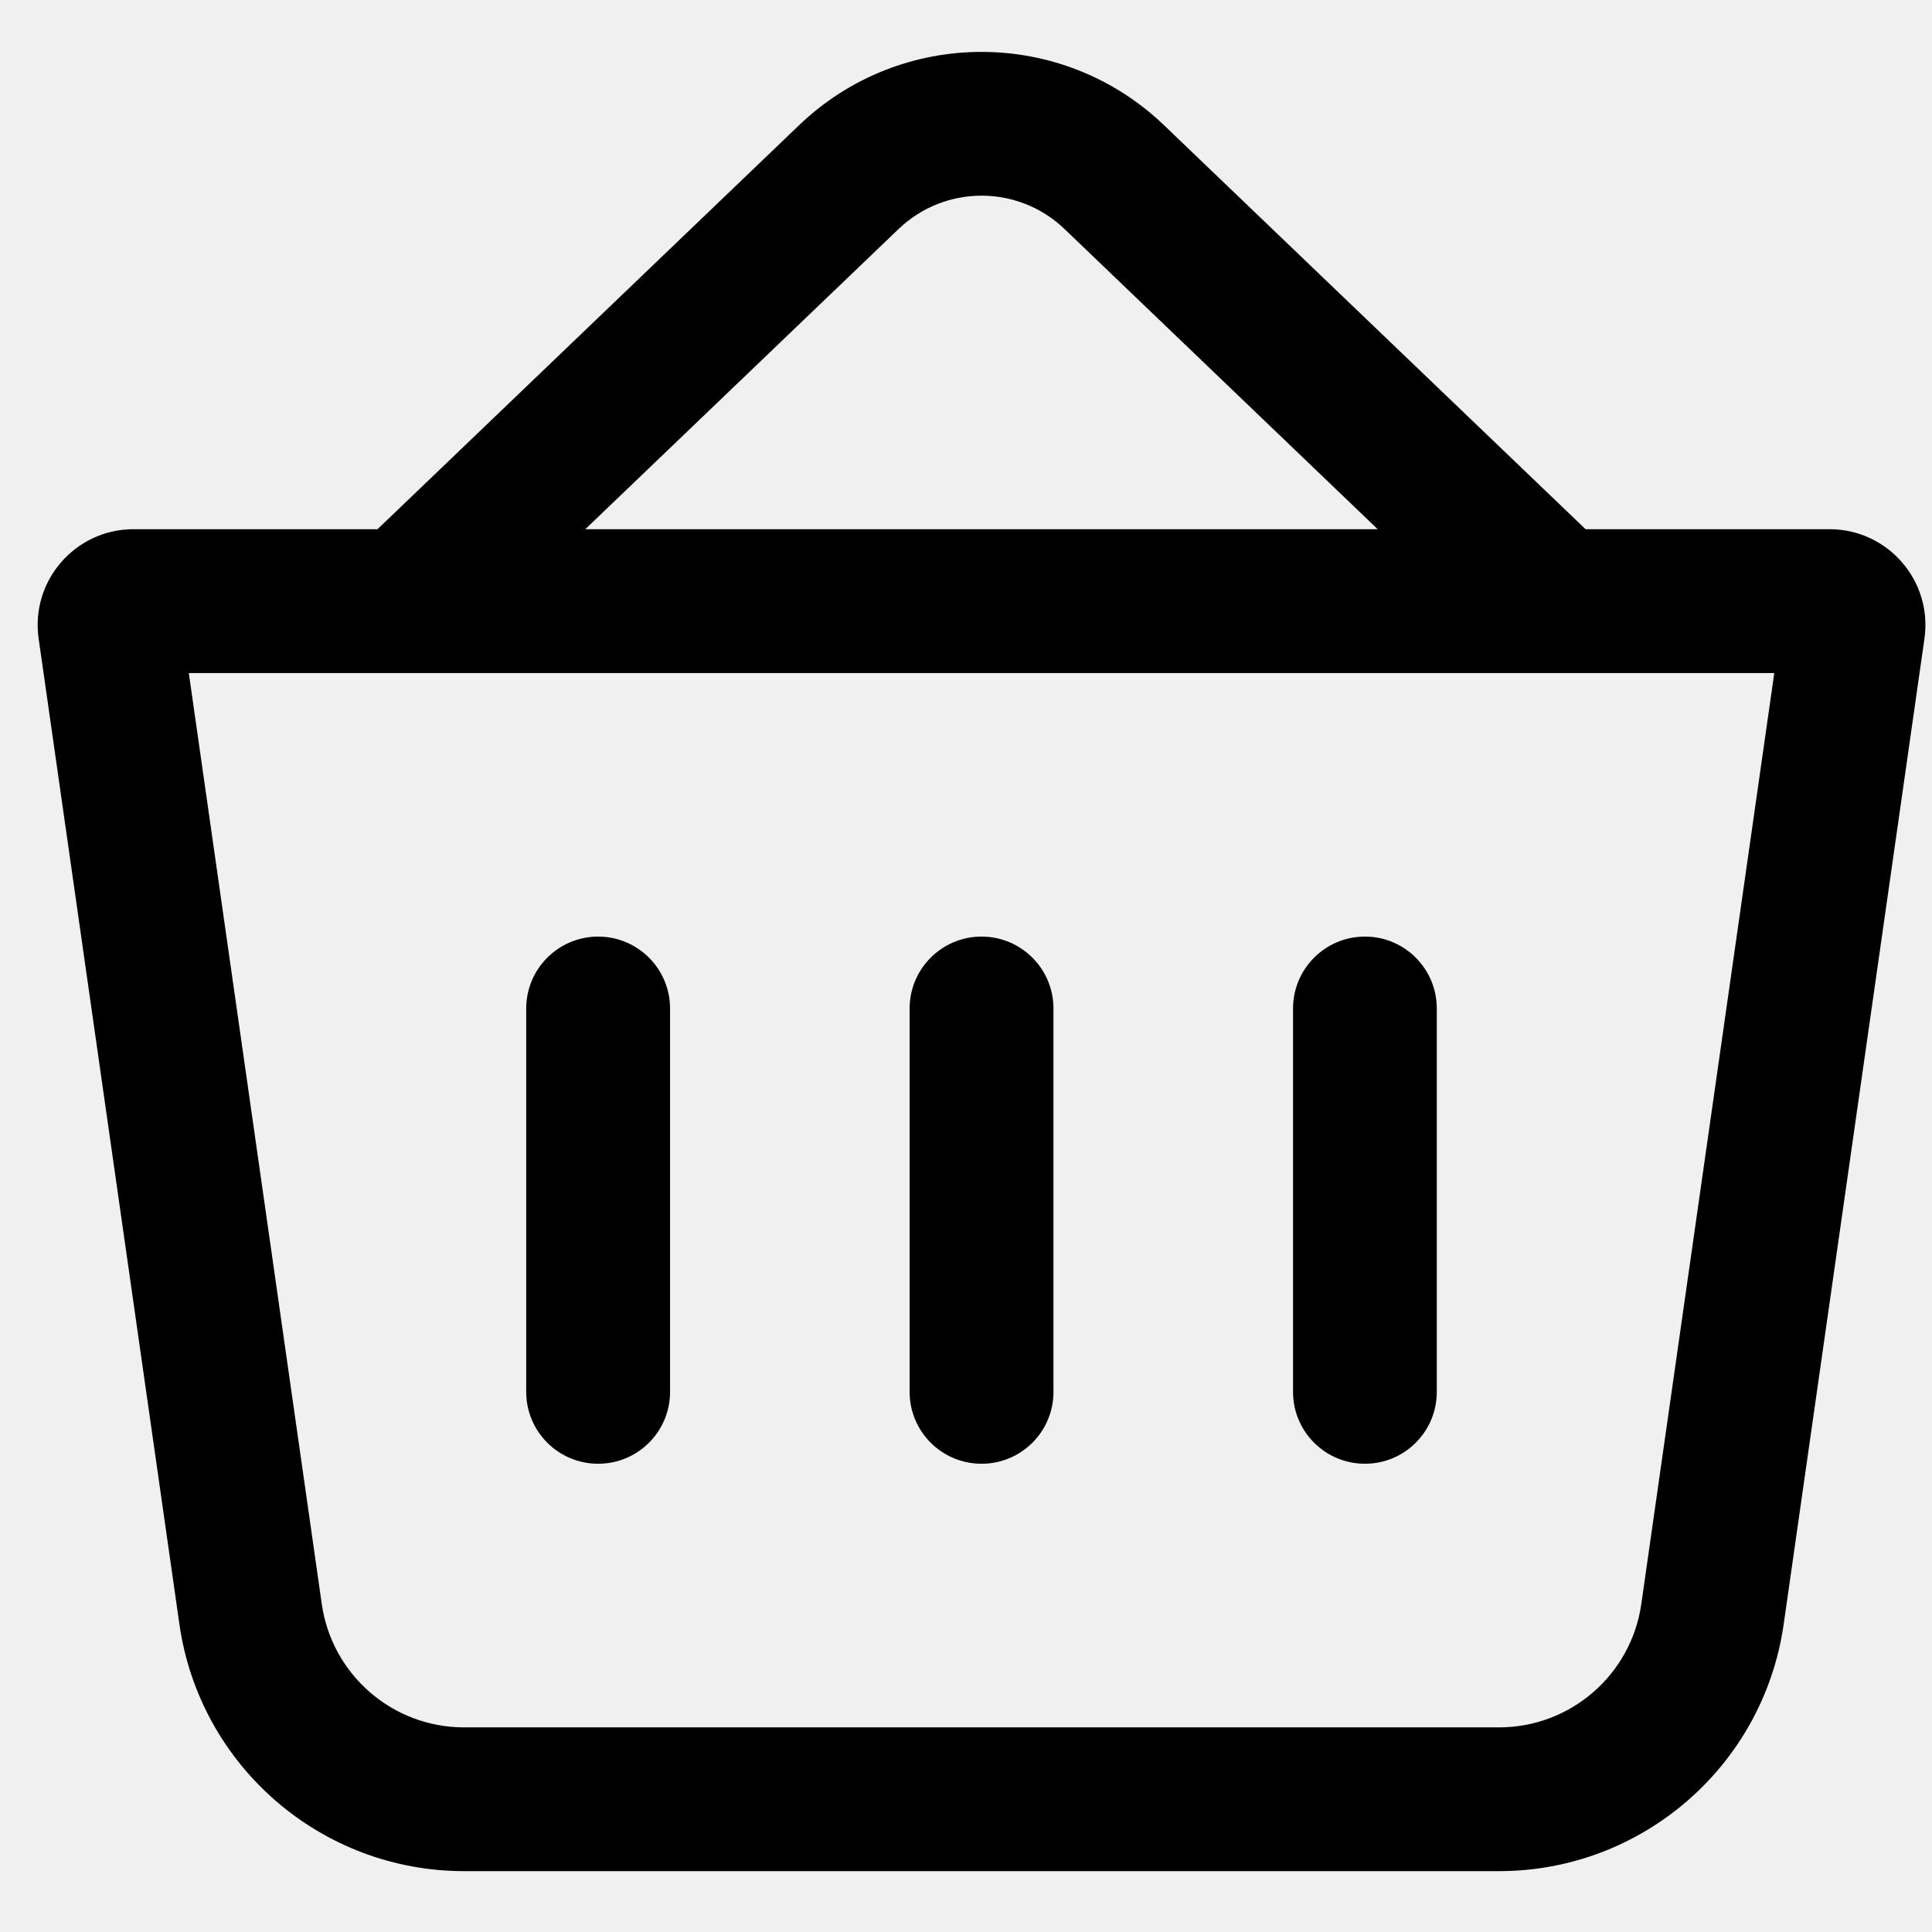
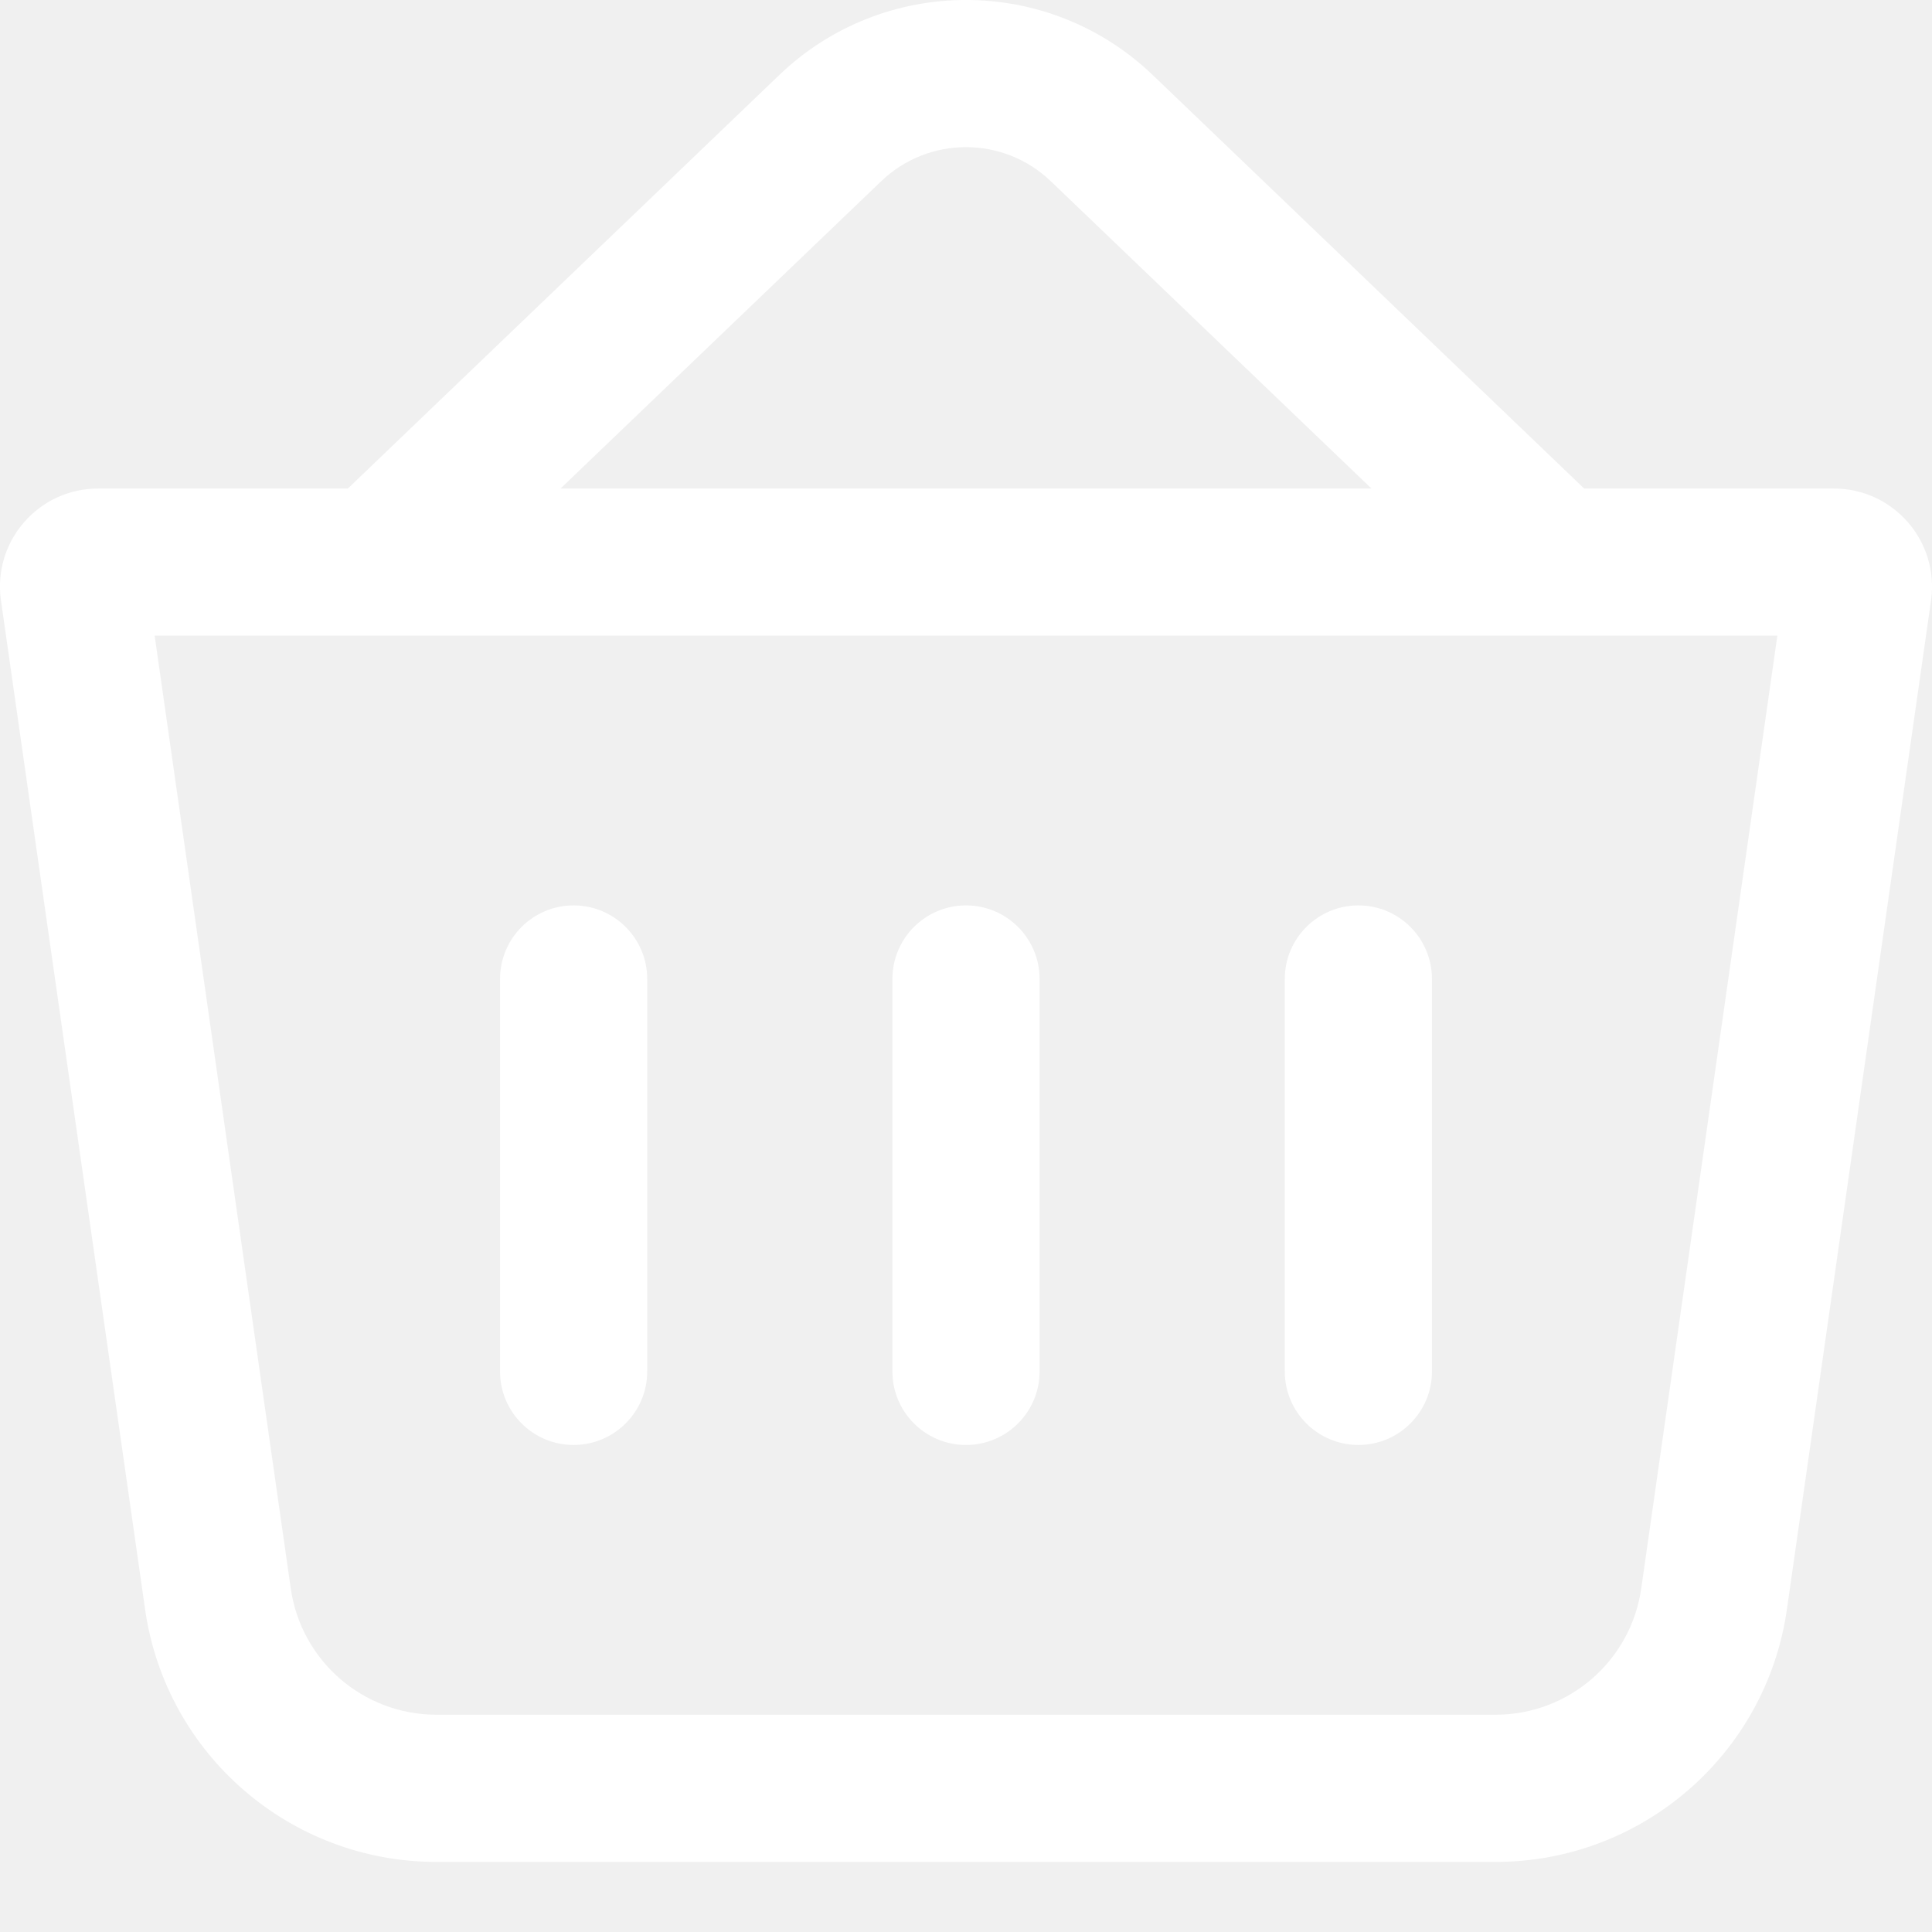
<svg xmlns="http://www.w3.org/2000/svg" width="22" height="22" viewBox="0 0 22 22" fill="none">
-   <path d="M7.63 11.484C7.63 11.032 7.263 10.665 6.811 10.665C6.359 10.665 5.992 11.032 5.992 11.484V15.85C5.992 16.302 6.359 16.668 6.811 16.668C7.263 16.668 7.63 16.302 7.63 15.85V11.484Z" fill="black" />
-   <path d="M11.177 10.665C11.629 10.665 11.996 11.032 11.996 11.484V15.85C11.996 16.302 11.629 16.668 11.177 16.668C10.725 16.668 10.358 16.302 10.358 15.85V11.484C10.358 11.032 10.725 10.665 11.177 10.665Z" fill="black" />
-   <path d="M16.361 11.484C16.361 11.032 15.995 10.665 15.543 10.665C15.091 10.665 14.724 11.032 14.724 11.484V15.85C14.724 16.302 15.091 16.668 15.543 16.668C15.995 16.668 16.361 16.302 16.361 15.85V11.484Z" fill="black" />
-   <path fill-rule="evenodd" clip-rule="evenodd" d="M9.1 1.425L4.299 6.026H1.521C0.856 6.026 0.346 6.615 0.44 7.272L2.043 18.496C2.274 20.109 3.656 21.307 5.285 21.307H17.069C18.698 21.307 20.08 20.109 20.311 18.496L21.914 7.272C22.008 6.615 21.498 6.026 20.833 6.026H18.055L13.254 1.425C12.093 0.313 10.261 0.313 9.1 1.425ZM12.121 2.607C11.593 2.102 10.761 2.102 10.233 2.607L6.665 6.026H15.688L12.121 2.607ZM3.664 18.264L2.15 7.664H20.204L18.69 18.264C18.575 19.071 17.884 19.67 17.069 19.67H5.285C4.47 19.67 3.779 19.071 3.664 18.264Z" fill="black" />
+   <path d="M7.37 11.148C7.37 10.685 6.994 10.31 6.532 10.31C6.069 10.31 5.694 10.685 5.694 11.148V15.617C5.694 16.079 6.069 16.454 6.532 16.454C6.994 16.454 7.37 16.079 7.37 15.617V11.148Z" fill="white" />
+   <path d="M11 10.31C11.463 10.31 11.838 10.685 11.838 11.148V15.617C11.838 16.079 11.463 16.454 11 16.454C10.537 16.454 10.162 16.079 10.162 15.617V11.148C10.162 10.685 10.537 10.31 11 10.31Z" fill="white" />
+   <path d="M16.306 11.148C16.306 10.685 15.931 10.31 15.468 10.31C15.006 10.31 14.63 10.685 14.63 11.148V15.617C14.63 16.079 15.006 16.454 15.468 16.454C15.931 16.454 16.306 16.079 16.306 15.617V11.148Z" fill="white" />
+   <path fill-rule="evenodd" clip-rule="evenodd" d="M8.874 0.854L3.961 5.563H1.117C0.437 5.563 -0.085 6.165 0.011 6.838L1.652 18.325C1.888 19.976 3.302 21.202 4.97 21.202H17.03C18.698 21.202 20.112 19.976 20.348 18.325L21.989 6.838C22.085 6.165 21.562 5.563 20.883 5.563H18.039L13.126 0.854C11.937 -0.285 10.063 -0.285 8.874 0.854ZM11.966 2.064C11.426 1.546 10.574 1.546 10.034 2.064L6.383 5.563H15.617L11.966 2.064ZM3.311 18.088L1.761 7.238H20.239L18.689 18.088C18.571 18.913 17.864 19.526 17.03 19.526H4.97C4.136 19.526 3.429 18.913 3.311 18.088Z" fill="white" />
</svg>
